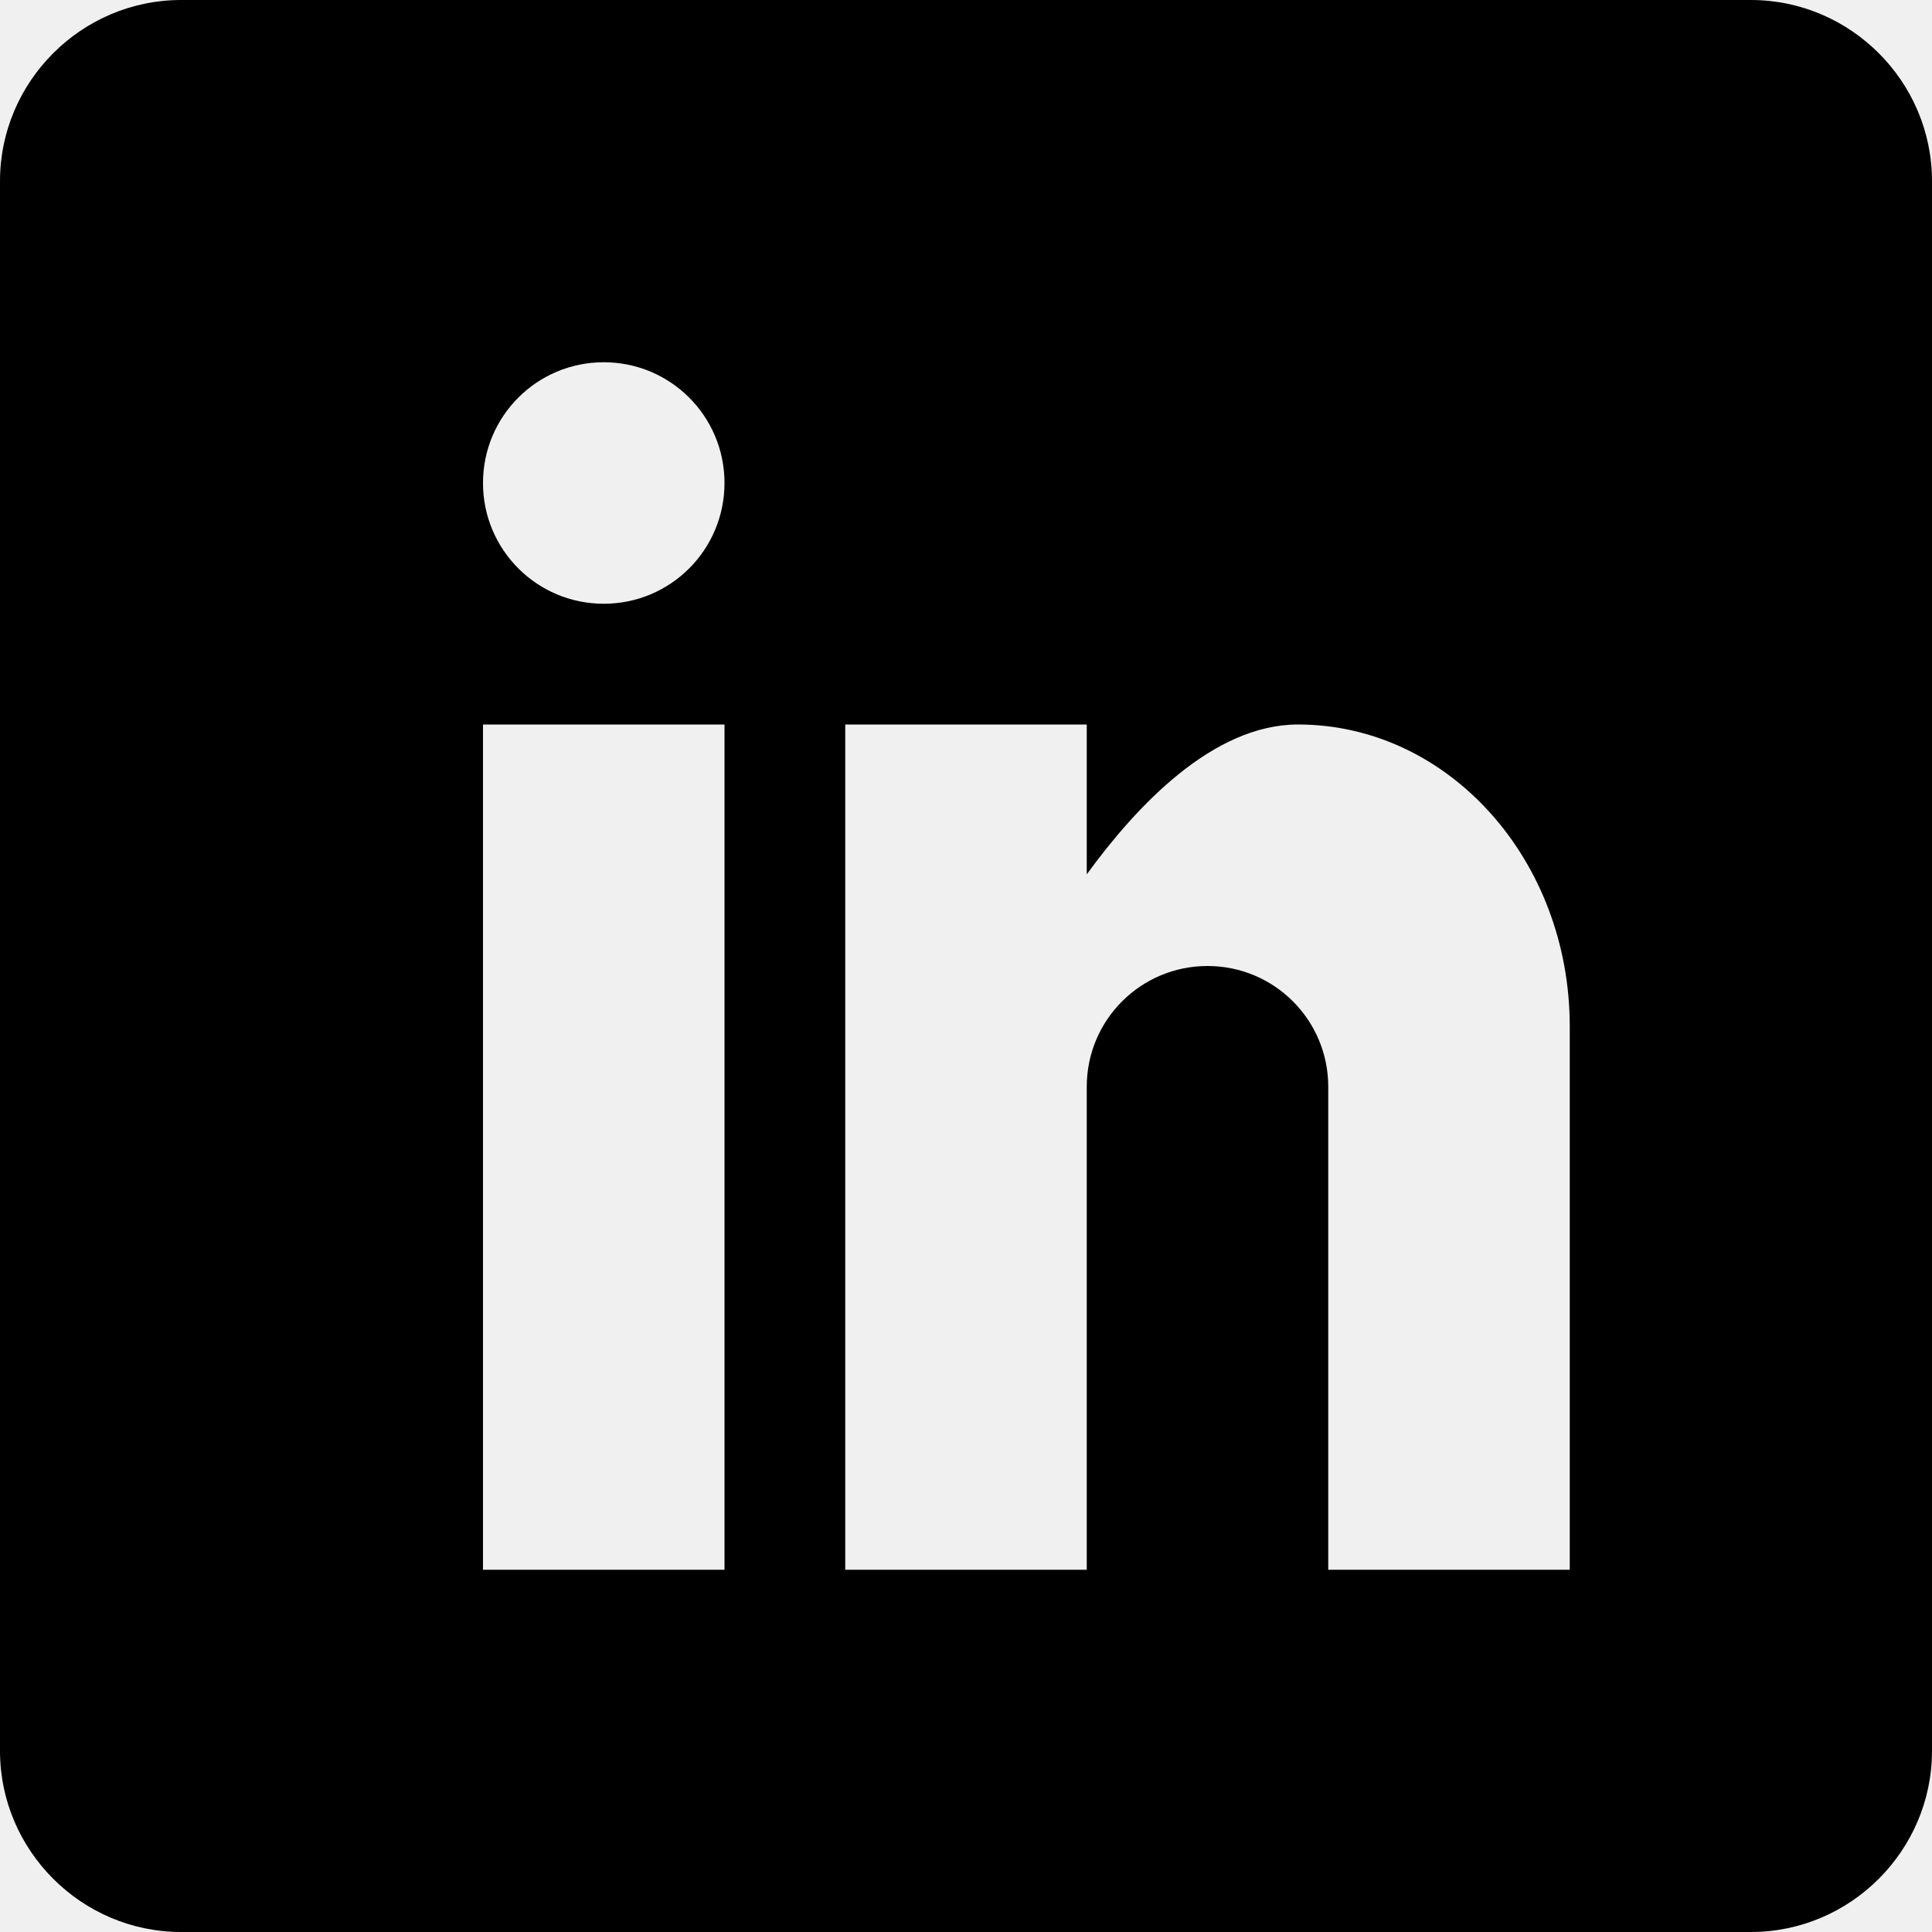
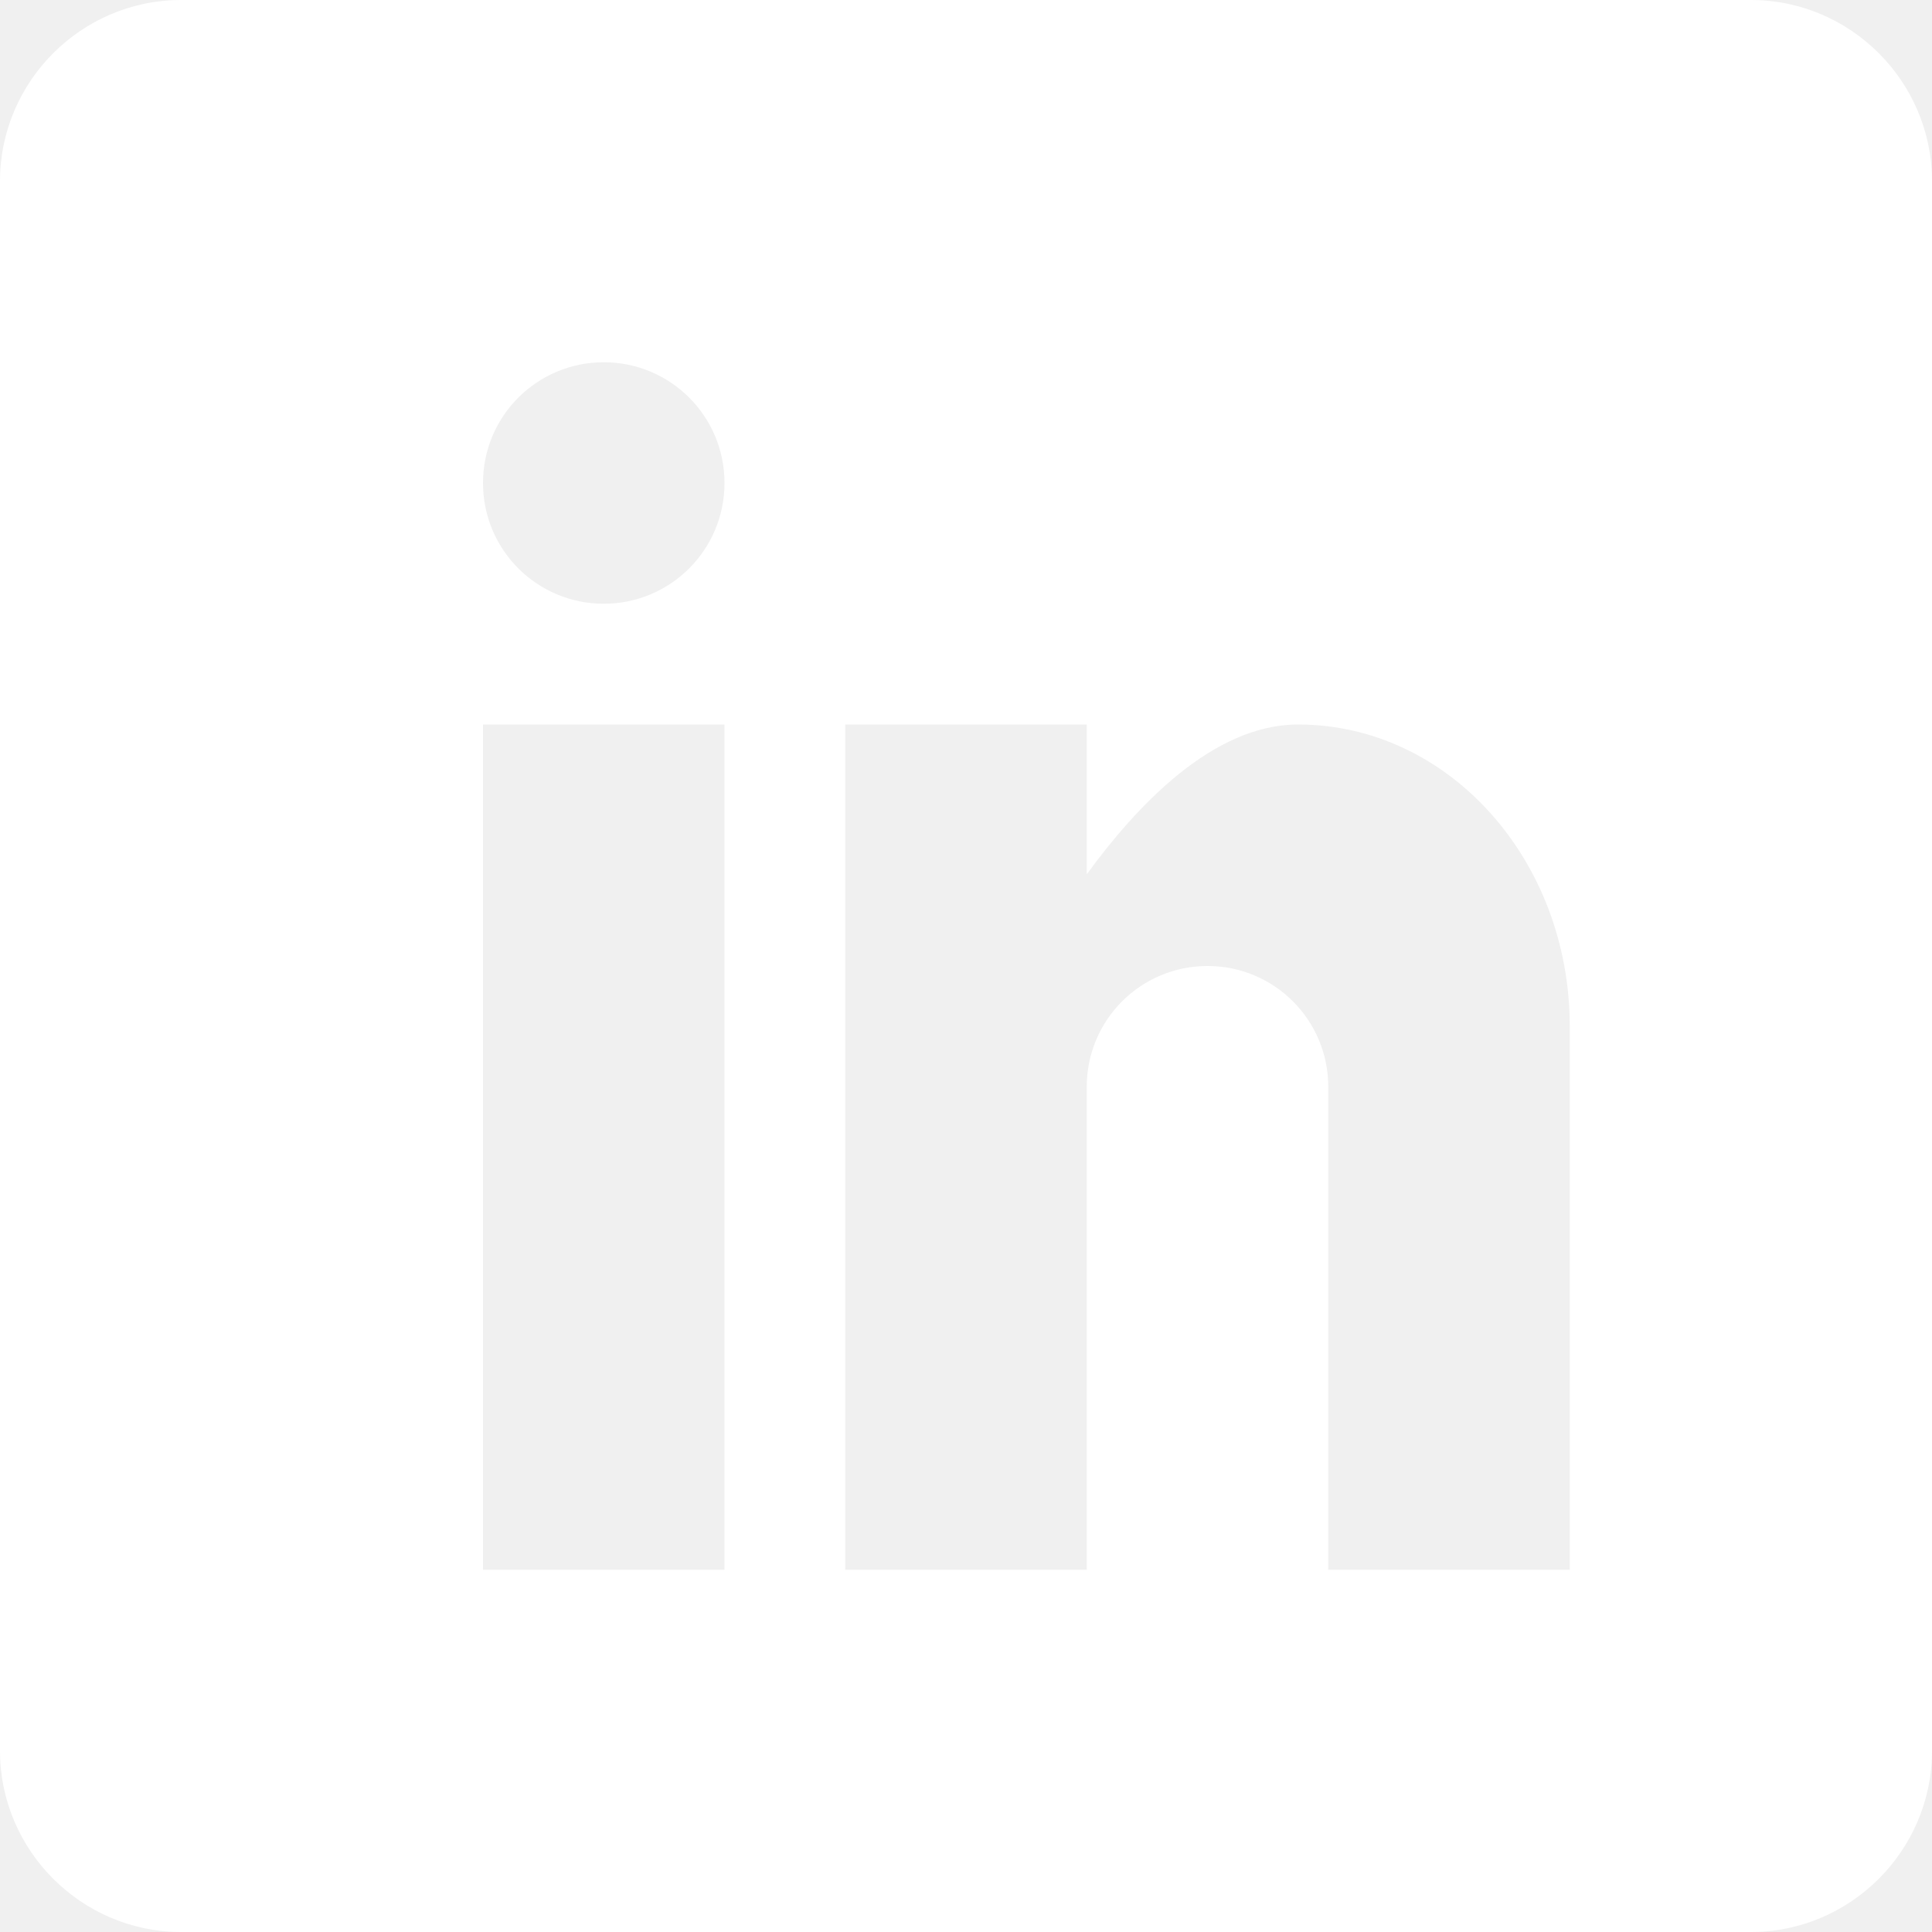
<svg xmlns="http://www.w3.org/2000/svg" version="1.1" width="16" height="16" viewBox="0 0 16 16">
-   <path fill="#000000" d="M14.5 0h-13c-0.825 0-1.5 0.675-1.5 1.5v13c0 0.825 0.675 1.5 1.5 1.5h13c0.825 0 1.5-0.675 1.5-1.5v-13c0-0.825-0.675-1.5-1.5-1.5zM6 13h-2v-7h2v7zM5 5c-0.553 0-1-0.447-1-1s0.447-1 1-1c0.553 0 1 0.447 1 1s-0.447 1-1 1zM13 13h-2v-4c0-0.553-0.447-1-1-1s-1 0.447-1 1v4h-2v-7h2v1.241c0.412-0.566 1.044-1.241 1.75-1.241 1.244 0 2.25 1.119 2.25 2.5v4.5z" />
+   <path fill="#ffffff" d="M14.5 0h-13c-0.825 0-1.5 0.675-1.5 1.5v13c0 0.825 0.675 1.5 1.5 1.5h13c0.825 0 1.5-0.675 1.5-1.5v-13c0-0.825-0.675-1.5-1.5-1.5zM6 13h-2v-7h2v7zM5 5c-0.553 0-1-0.447-1-1s0.447-1 1-1c0.553 0 1 0.447 1 1s-0.447 1-1 1zM13 13h-2v-4c0-0.553-0.447-1-1-1s-1 0.447-1 1v4h-2v-7h2v1.241c0.412-0.566 1.044-1.241 1.75-1.241 1.244 0 2.25 1.119 2.25 2.5v4.5z" />
</svg>
